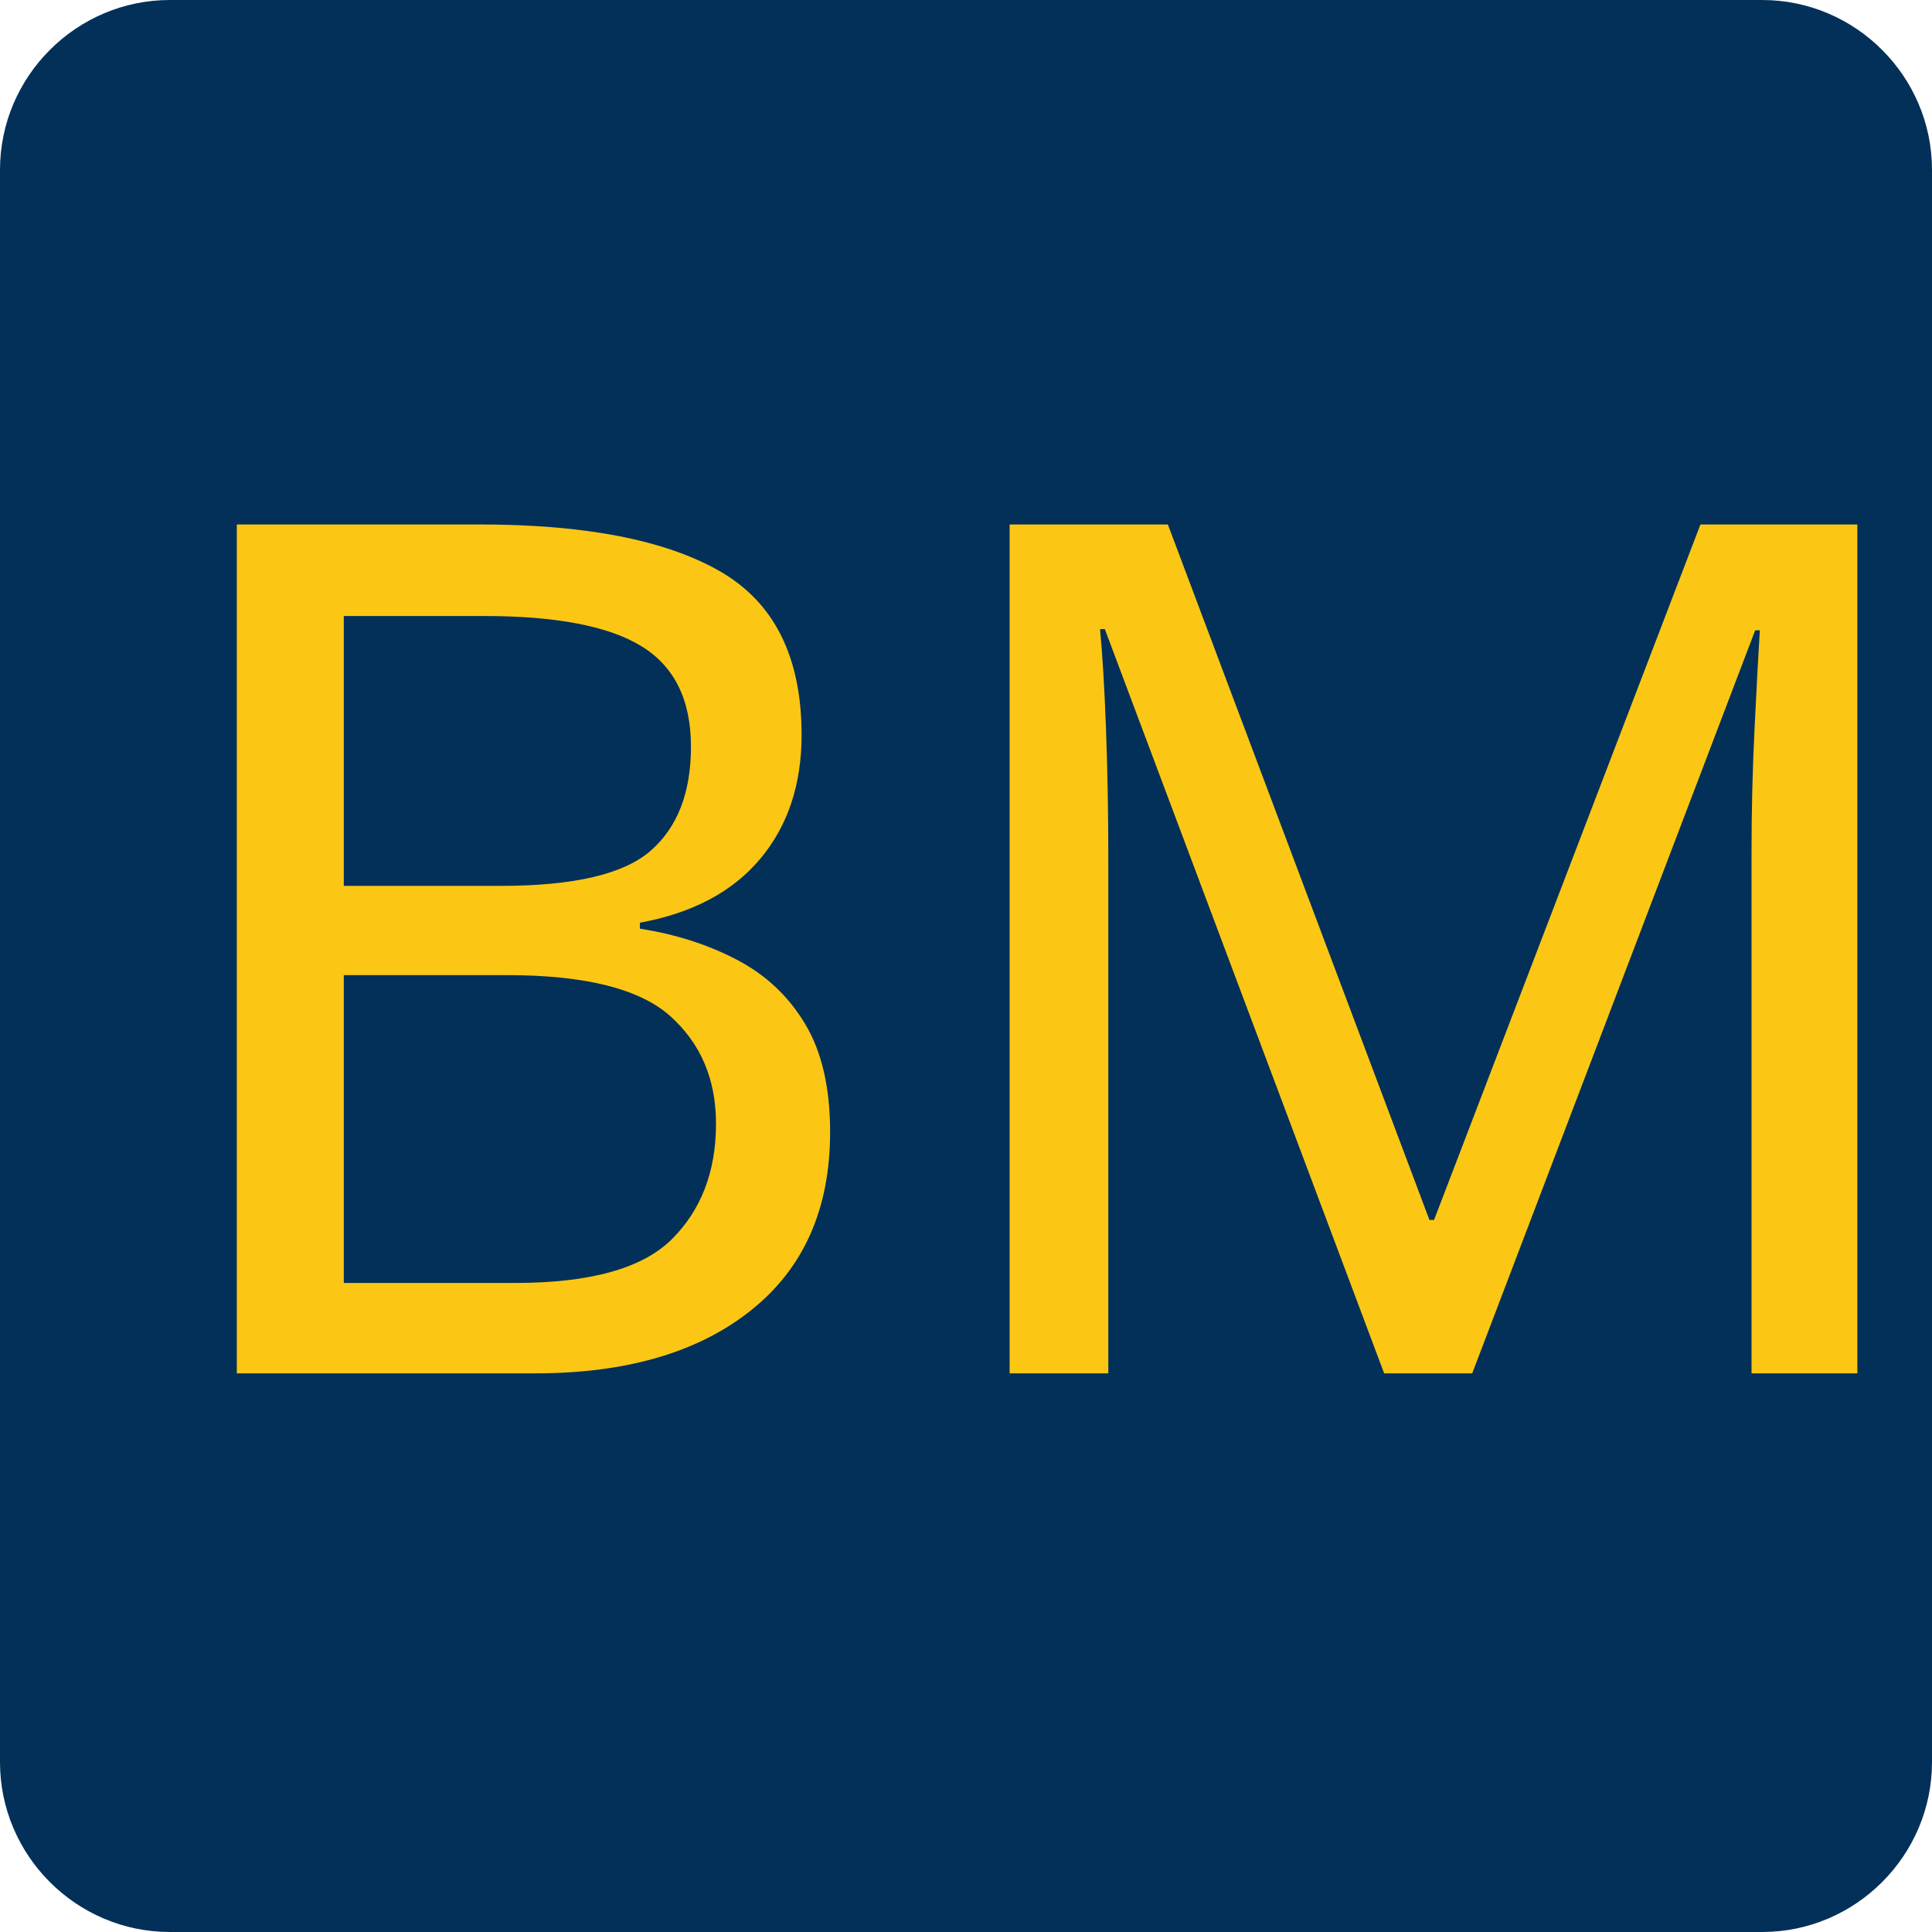
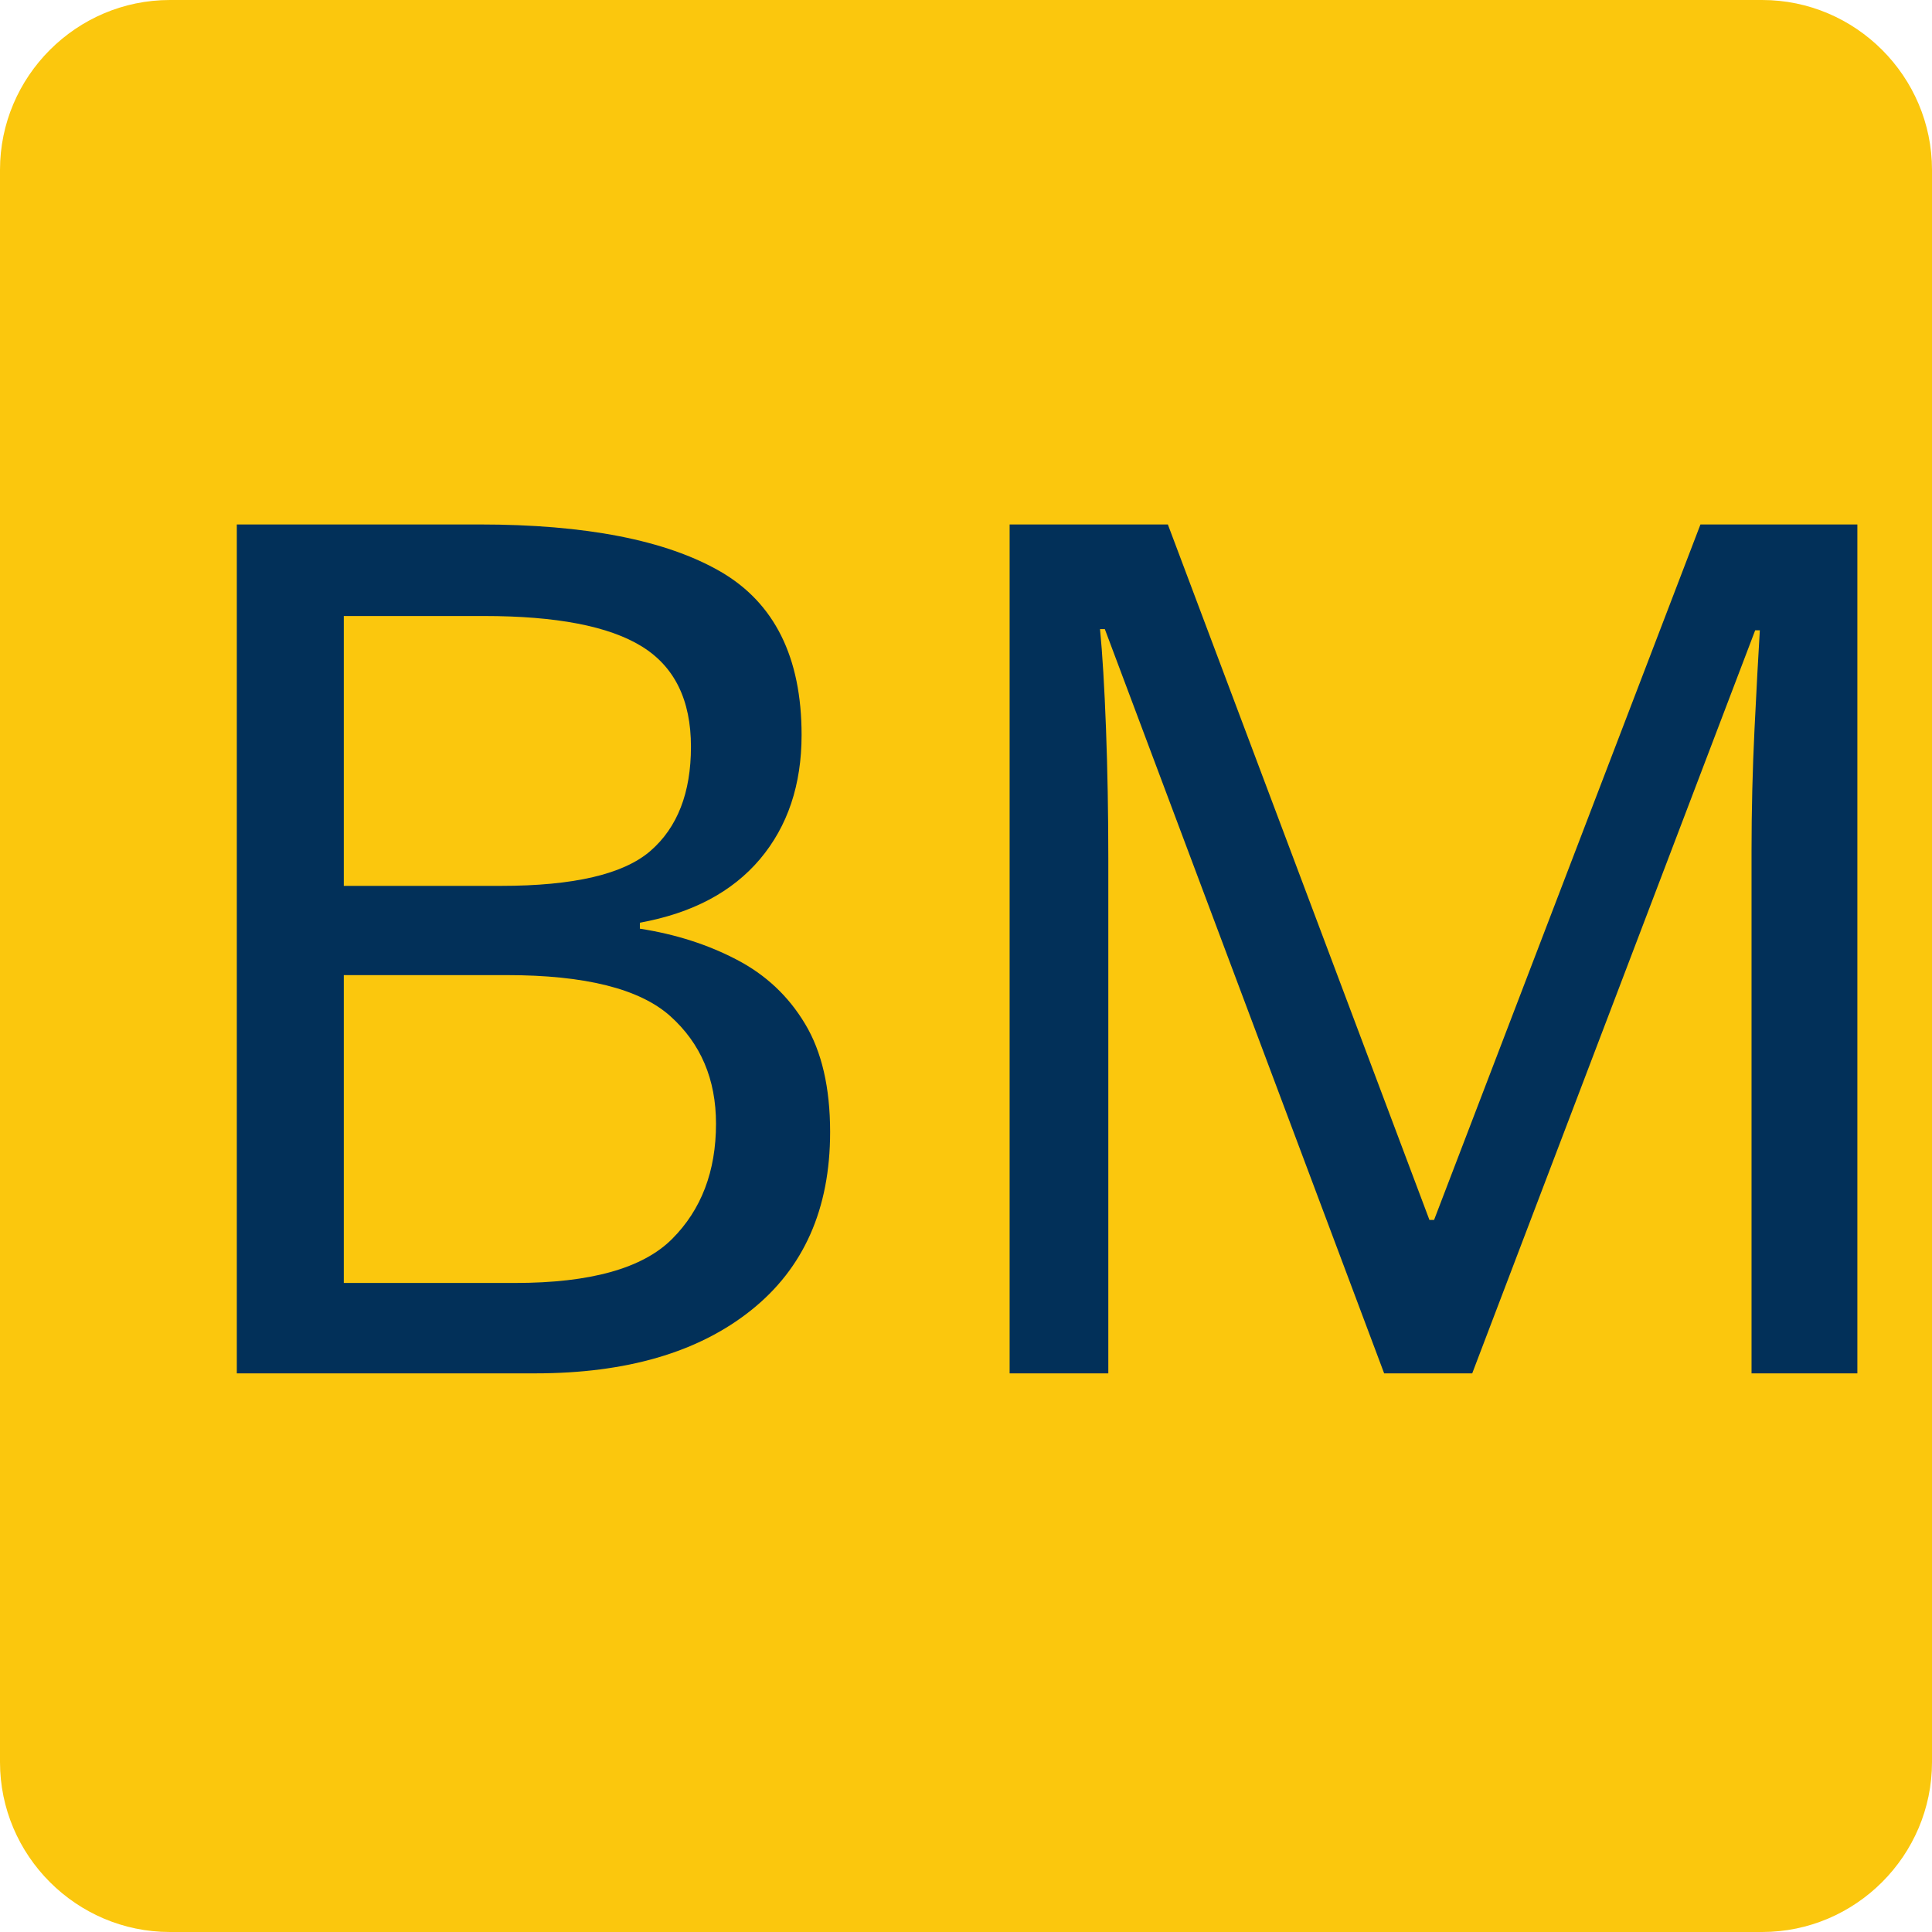
<svg xmlns="http://www.w3.org/2000/svg" version="1.1" id="Layer_1" x="0px" y="0px" viewBox="0 0 182 182" style="enable-background:new 0 0 182 182;" xml:space="preserve">
  <style type="text/css">
- 	.st0{fill:#023059;}
+ 	.st0{fill:#FBC70D;}
	.st1{fill:none;}
- 	.st2{fill:#FBC714;}
+ 	.st2{fill:#023059;}
	.st3{font-family:'DINCondensed-Bold';}
	.st4{font-size:112px;}
</style>
  <path class="st0" d="M166,182H16c-8.8,0-16-7.2-16-16V16C0,7.2,7.2,0,16,0h150c8.8,0,16,7.2,16,16v150C182,174.8,174.8,182,166,182z  " />
  <rect x="18.4" y="54" class="st1" width="145.3" height="74" />
  <text transform="matrix(1 0 0 1 11.4494 129.374)" class="st2 st3 st4">BMG</text>
</svg>
